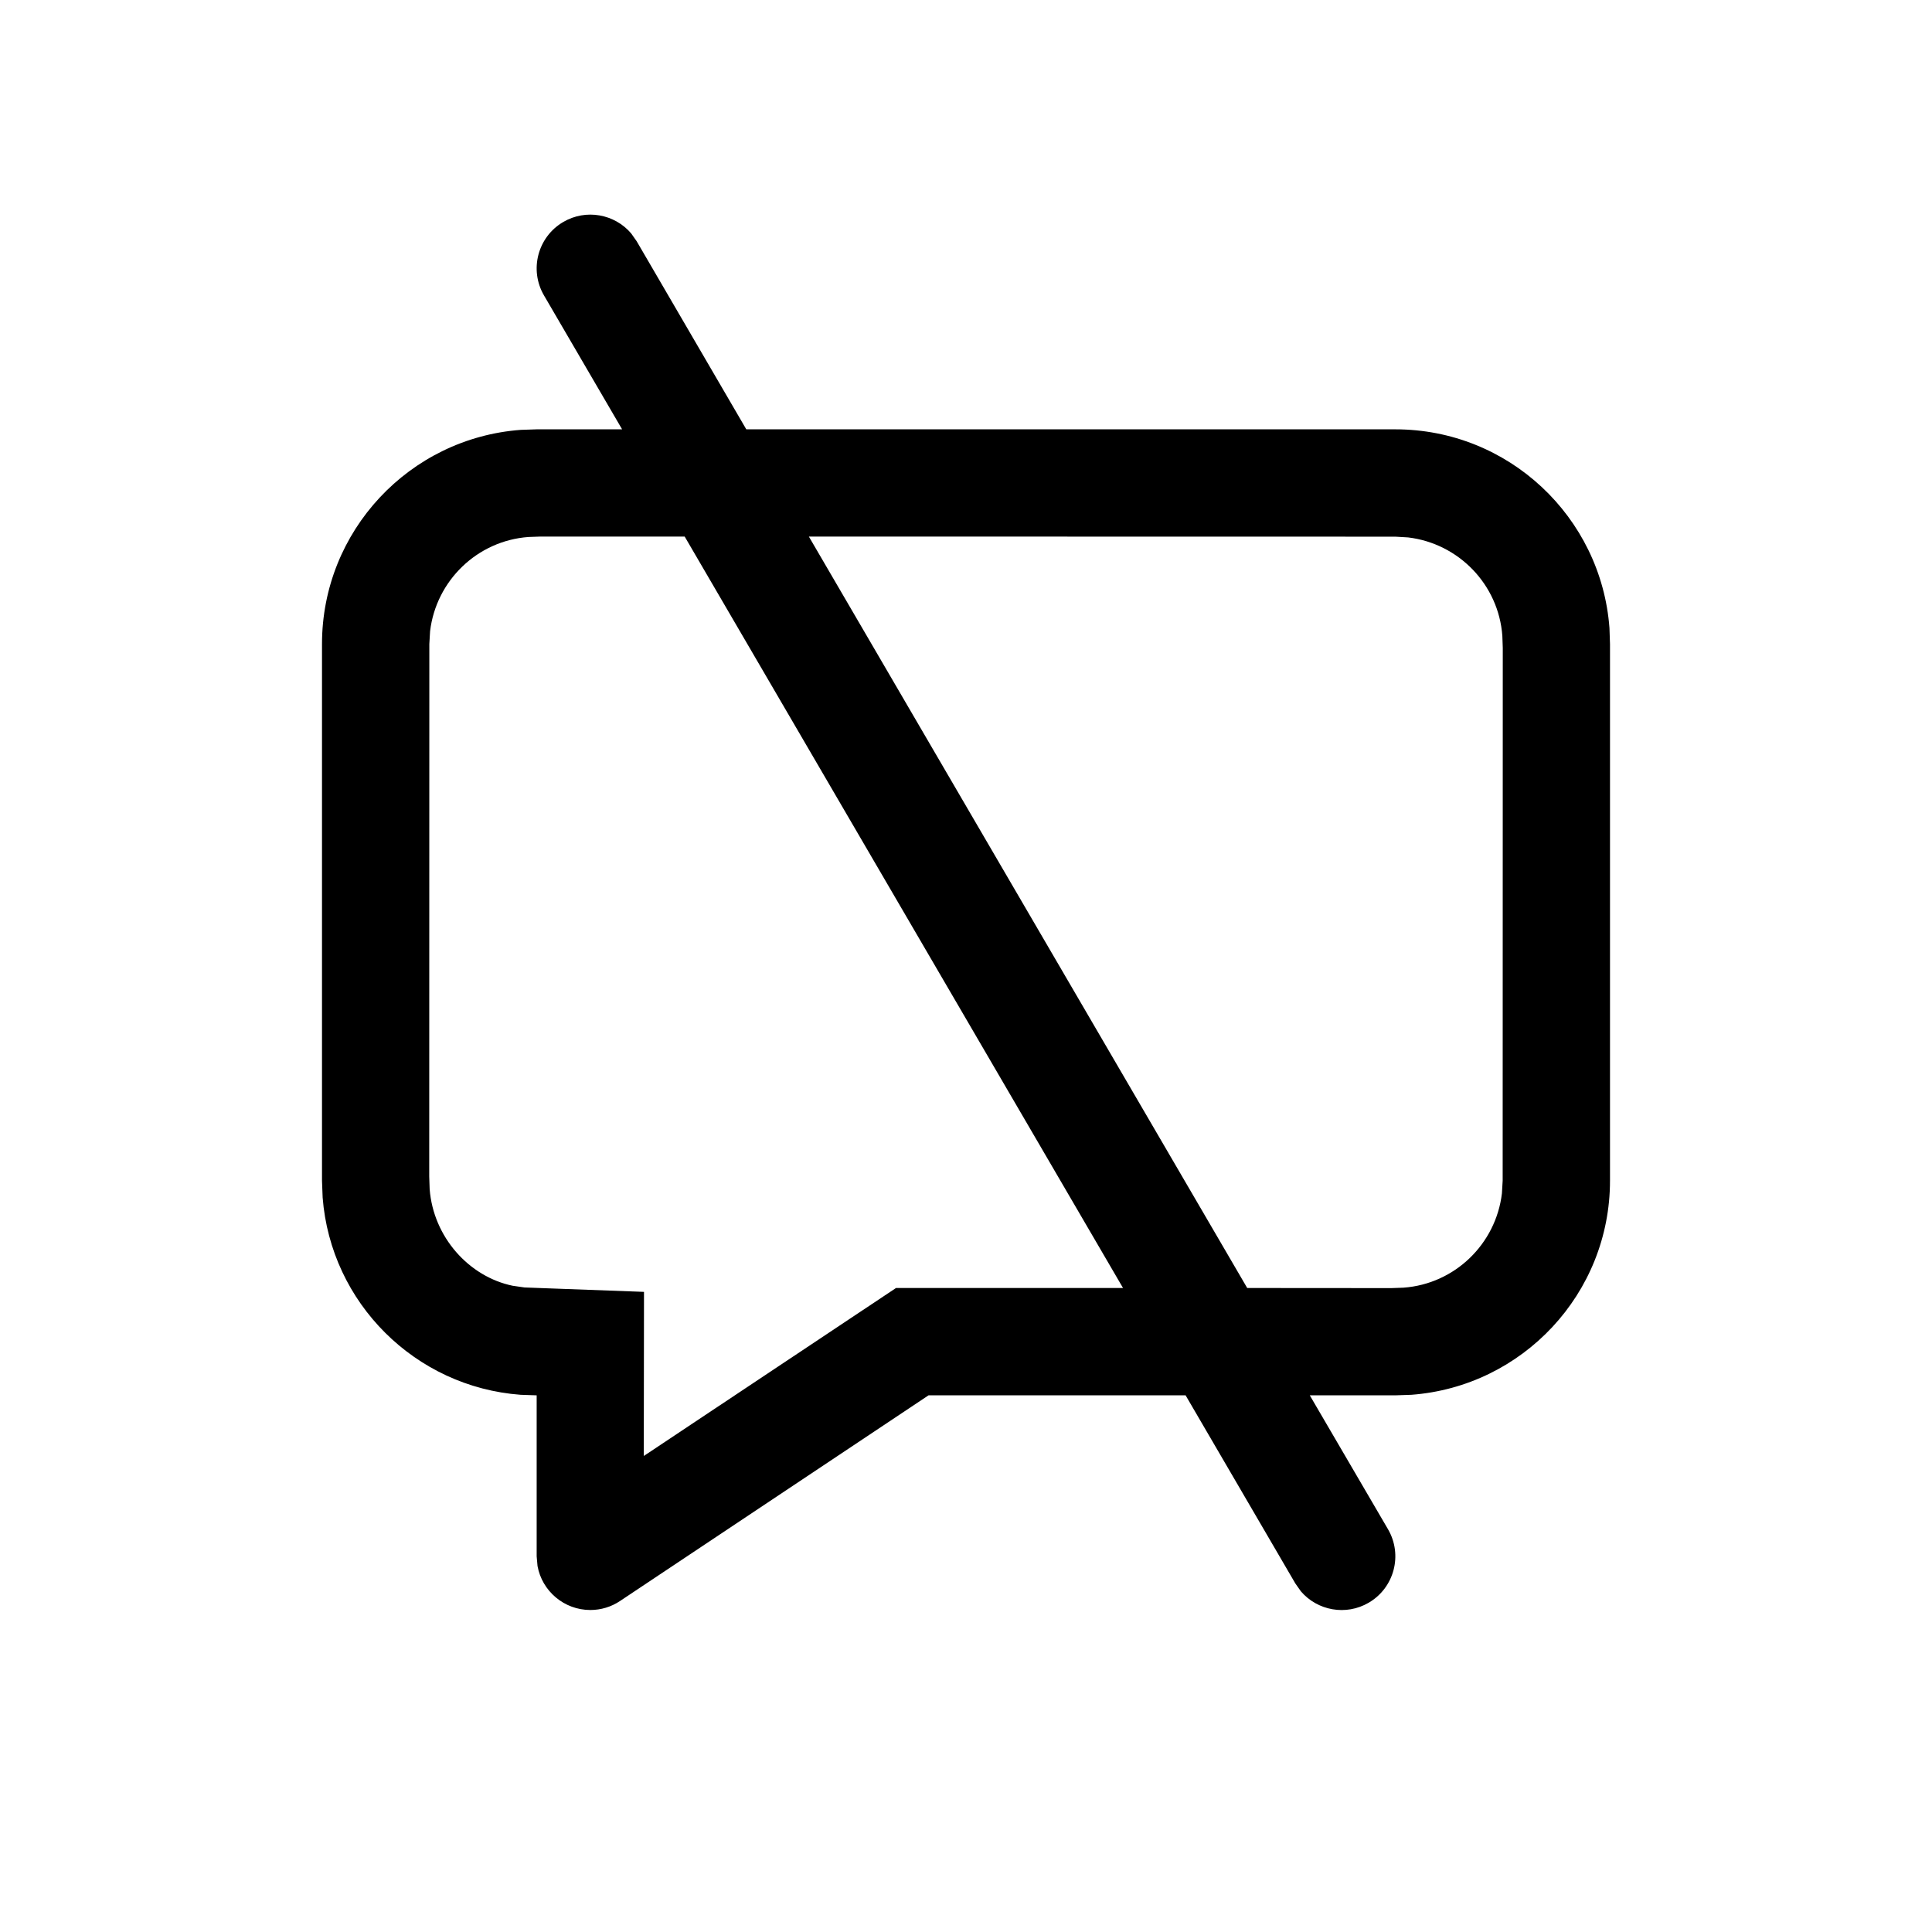
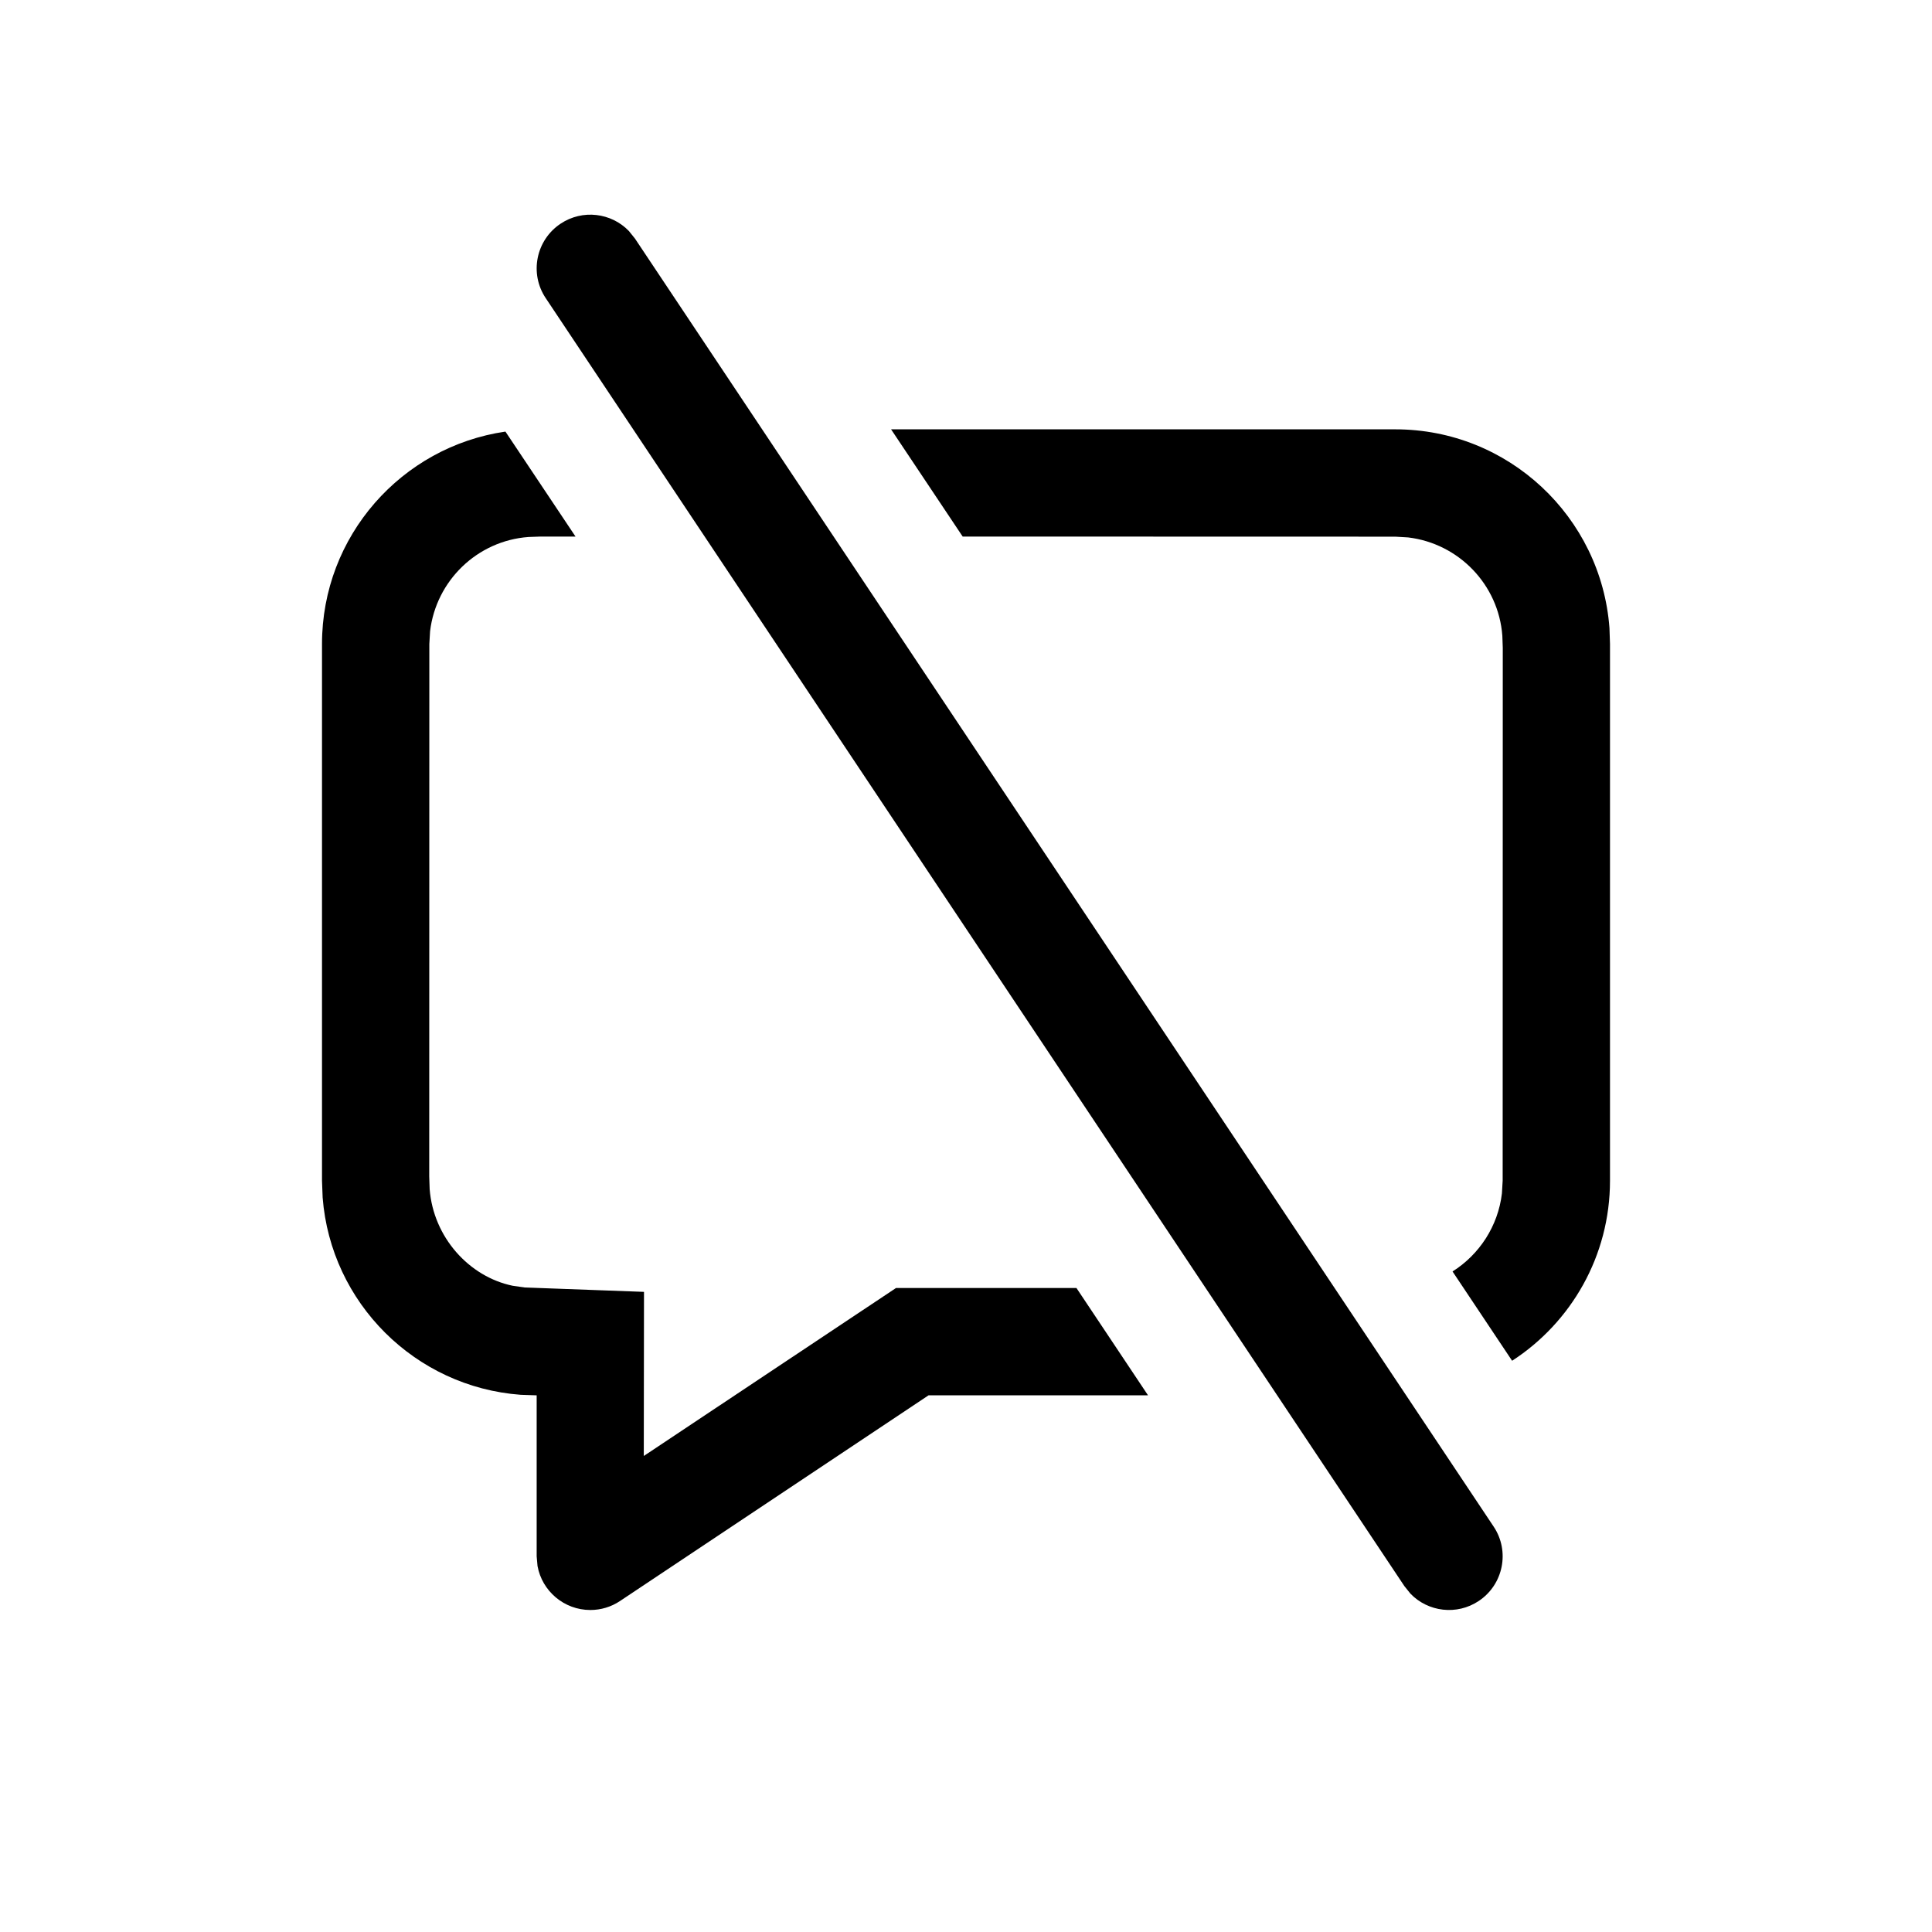
<svg xmlns="http://www.w3.org/2000/svg" width="18" height="18" viewBox="0 0 18 18">
-   <path d="M5.88,2.174 L5.932,2.248 L6.953,4 L13,4 C14.054,4 14.918,4.816 14.995,5.851 L15,6 L15,11 C15,12.054 14.184,12.918 13.149,12.995 L13,13 L12.203,13 L12.932,14.248 C13.071,14.487 12.99,14.793 12.752,14.932 C12.54,15.056 12.274,15.006 12.12,14.826 L12.068,14.752 L11.046,13 L8.651,13 L5.777,14.916 C5.695,14.971 5.599,15 5.5,15 C5.255,15 5.05,14.823 5.008,14.59 L5,14.5 L5,13 L4.851,12.995 C3.868,12.922 3.082,12.139 3.006,11.157 L3,11 L3,6 C3,4.946 3.816,4.082 4.851,4.005 L5,4 L5.796,4 L5.068,2.752 C4.929,2.513 5.01,2.207 5.248,2.068 C5.46,1.944 5.726,1.994 5.88,2.174 Z M5.037,4.999 L4.924,5.003 C4.445,5.038 4.063,5.411 4.007,5.881 L4,6 L3.999,10.961 L4.003,11.079 C4.038,11.528 4.371,11.895 4.776,11.979 L4.887,11.995 L6,12.036 L5.998,13.565 L8.348,12 L10.463,12 L6.379,4.999 L5.037,4.999 Z M7.536,4.999 L11.62,12 L12.963,12.001 L13.076,11.997 C13.555,11.962 13.937,11.589 13.993,11.119 L14,11 L14.001,6.037 L13.997,5.924 C13.962,5.445 13.589,5.063 13.119,5.007 L13,5 L7.536,4.999 Z" />
+   <path d="M4.709,4.021 L5.362,4.999 L5.037,4.999 L4.924,5.003 C4.445,5.038 4.063,5.411 4.007,5.881 L4,6 L3.999,10.961 L4.003,11.079 C4.038,11.528 4.371,11.895 4.776,11.979 L4.887,11.995 L6,12.036 L5.998,13.565 L8.348,12 L10.029,12 L10.696,13 L8.651,13 L5.777,14.916 C5.695,14.971 5.599,15 5.5,15 C5.255,15 5.05,14.823 5.008,14.59 L5,14.5 L5,13 L4.851,12.995 C3.868,12.922 3.082,12.139 3.006,11.157 L3,11 L3,6 C3,4.994 3.742,4.162 4.709,4.021 Z M5.859,2.152 L5.916,2.223 L13.916,14.223 C14.069,14.452 14.007,14.763 13.777,14.916 C13.573,15.052 13.305,15.018 13.141,14.848 L13.084,14.777 L5.084,2.777 C4.931,2.548 4.993,2.237 5.223,2.084 C5.427,1.948 5.695,1.982 5.859,2.152 Z M13,4 C14.054,4 14.918,4.816 14.995,5.851 L15,6 L15,11 C15,11.703 14.637,12.322 14.088,12.678 L13.533,11.846 C13.782,11.689 13.957,11.424 13.993,11.119 L14,11 L14.001,6.037 L13.997,5.924 C13.962,5.445 13.589,5.063 13.119,5.007 L13,5 L8.969,4.999 L8.302,4 L13,4 Z" />
</svg>
